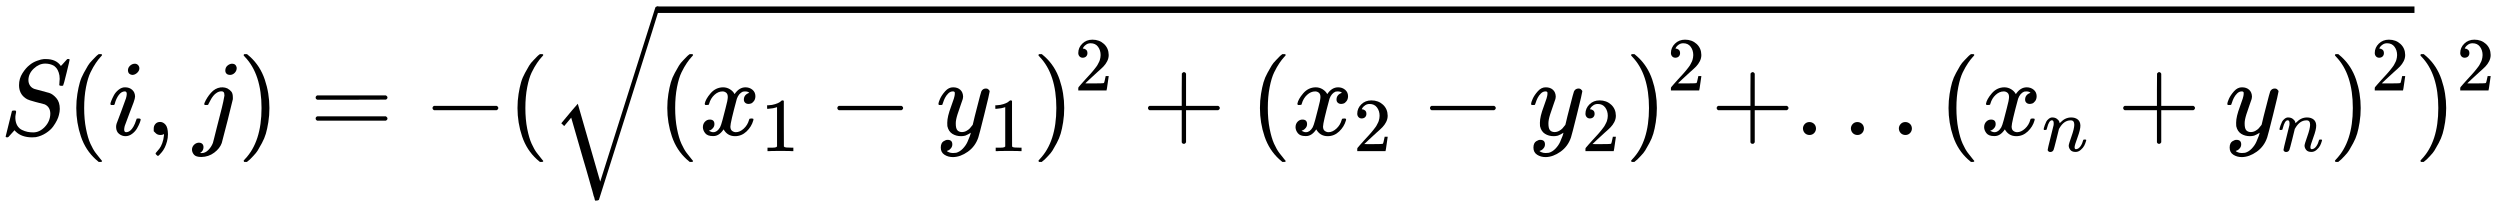
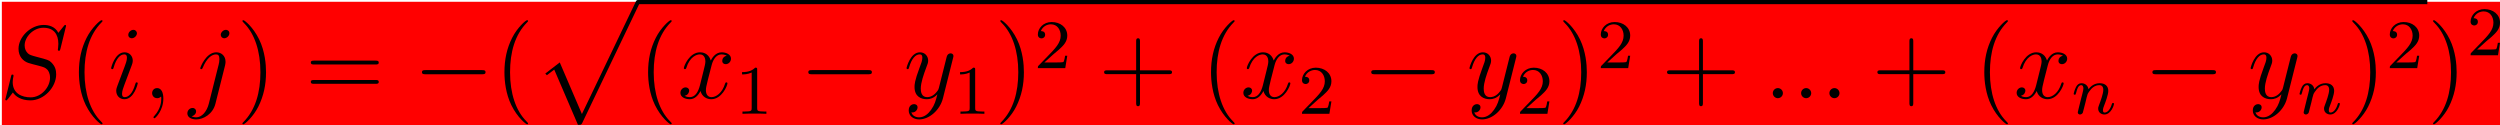
- <svg xmlns="http://www.w3.org/2000/svg" xmlns:xlink="http://www.w3.org/1999/xlink" width="419.568px" height="33.664px" viewBox="0 -1251.7 23181 1860" style="">
+ <svg xmlns="http://www.w3.org/2000/svg" xmlns:xlink="http://www.w3.org/1999/xlink" version="1.1" width="324.644pt" height="16.211pt" viewBox="-.239 -.231 324.644 16.211">
+   <rect width="100%" height="100%" fill="red" />
  <defs>
-     <path id="MJX-29-TEX-I-53" d="M308 24Q367 24 416 76T466 197Q466 260 414 284Q308 311 278 321T236 341Q176 383 176 462Q176 523 208 573T273 648Q302 673 343 688T407 704H418H425Q521 704 564 640Q565 640 577 653T603 682T623 704Q624 704 627 704T632 705Q645 705 645 698T617 577T585 459T569 456Q549 456 549 465Q549 471 550 475Q550 478 551 494T553 520Q553 554 544 579T526 616T501 641Q465 662 419 662Q362 662 313 616T263 510Q263 480 278 458T319 427Q323 425 389 408T456 390Q490 379 522 342T554 242Q554 216 546 186Q541 164 528 137T492 78T426 18T332 -20Q320 -22 298 -22Q199 -22 144 33L134 44L106 13Q83 -14 78 -18T65 -22Q52 -22 52 -14Q52 -11 110 221Q112 227 130 227H143Q149 221 149 216Q149 214 148 207T144 186T142 153Q144 114 160 87T203 47T255 29T308 24Z" />
-     <path id="MJX-29-TEX-N-28" d="M94 250Q94 319 104 381T127 488T164 576T202 643T244 695T277 729T302 750H315H319Q333 750 333 741Q333 738 316 720T275 667T226 581T184 443T167 250T184 58T225 -81T274 -167T316 -220T333 -241Q333 -250 318 -250H315H302L274 -226Q180 -141 137 -14T94 250Z" />
-     <path id="MJX-29-TEX-I-69" d="M184 600Q184 624 203 642T247 661Q265 661 277 649T290 619Q290 596 270 577T226 557Q211 557 198 567T184 600ZM21 287Q21 295 30 318T54 369T98 420T158 442Q197 442 223 419T250 357Q250 340 236 301T196 196T154 83Q149 61 149 51Q149 26 166 26Q175 26 185 29T208 43T235 78T260 137Q263 149 265 151T282 153Q302 153 302 143Q302 135 293 112T268 61T223 11T161 -11Q129 -11 102 10T74 74Q74 91 79 106T122 220Q160 321 166 341T173 380Q173 404 156 404H154Q124 404 99 371T61 287Q60 286 59 284T58 281T56 279T53 278T49 278T41 278H27Q21 284 21 287Z" />
-     <path id="MJX-29-TEX-N-2C" d="M78 35T78 60T94 103T137 121Q165 121 187 96T210 8Q210 -27 201 -60T180 -117T154 -158T130 -185T117 -194Q113 -194 104 -185T95 -172Q95 -168 106 -156T131 -126T157 -76T173 -3V9L172 8Q170 7 167 6T161 3T152 1T140 0Q113 0 96 17Z" />
-     <path id="MJX-29-TEX-I-6A" d="M297 596Q297 627 318 644T361 661Q378 661 389 651T403 623Q403 595 384 576T340 557Q322 557 310 567T297 596ZM288 376Q288 405 262 405Q240 405 220 393T185 362T161 325T144 293L137 279Q135 278 121 278H107Q101 284 101 286T105 299Q126 348 164 391T252 441Q253 441 260 441T272 442Q296 441 316 432Q341 418 354 401T367 348V332L318 133Q267 -67 264 -75Q246 -125 194 -164T75 -204Q25 -204 7 -183T-12 -137Q-12 -110 7 -91T53 -71Q70 -71 82 -81T95 -112Q95 -148 63 -167Q69 -168 77 -168Q111 -168 139 -140T182 -74L193 -32Q204 11 219 72T251 197T278 308T289 365Q289 372 288 376Z" />
-     <path id="MJX-29-TEX-N-29" d="M60 749L64 750Q69 750 74 750H86L114 726Q208 641 251 514T294 250Q294 182 284 119T261 12T224 -76T186 -143T145 -194T113 -227T90 -246Q87 -249 86 -250H74Q66 -250 63 -250T58 -247T55 -238Q56 -237 66 -225Q221 -64 221 250T66 725Q56 737 55 738Q55 746 60 749Z" />
-     <path id="MJX-29-TEX-N-3D" d="M56 347Q56 360 70 367H707Q722 359 722 347Q722 336 708 328L390 327H72Q56 332 56 347ZM56 153Q56 168 72 173H708Q722 163 722 153Q722 140 707 133H70Q56 140 56 153Z" />
-     <path id="MJX-29-TEX-N-2212" d="M84 237T84 250T98 270H679Q694 262 694 250T679 230H98Q84 237 84 250Z" />
-     <path id="MJX-29-TEX-LO-221A" d="M1001 1150Q1017 1150 1020 1132Q1020 1127 741 244L460 -643Q453 -650 436 -650H424Q423 -647 423 -645T421 -640T419 -631T415 -617T408 -594T399 -560T385 -512T367 -448T343 -364T312 -259L203 119L138 41L111 67L212 188L264 248L472 -474L983 1140Q988 1150 1001 1150Z" />
-     <path id="MJX-29-TEX-I-78" d="M52 289Q59 331 106 386T222 442Q257 442 286 424T329 379Q371 442 430 442Q467 442 494 420T522 361Q522 332 508 314T481 292T458 288Q439 288 427 299T415 328Q415 374 465 391Q454 404 425 404Q412 404 406 402Q368 386 350 336Q290 115 290 78Q290 50 306 38T341 26Q378 26 414 59T463 140Q466 150 469 151T485 153H489Q504 153 504 145Q504 144 502 134Q486 77 440 33T333 -11Q263 -11 227 52Q186 -10 133 -10H127Q78 -10 57 16T35 71Q35 103 54 123T99 143Q142 143 142 101Q142 81 130 66T107 46T94 41L91 40Q91 39 97 36T113 29T132 26Q168 26 194 71Q203 87 217 139T245 247T261 313Q266 340 266 352Q266 380 251 392T217 404Q177 404 142 372T93 290Q91 281 88 280T72 278H58Q52 284 52 289Z" />
-     <path id="MJX-29-TEX-N-31" d="M213 578L200 573Q186 568 160 563T102 556H83V602H102Q149 604 189 617T245 641T273 663Q275 666 285 666Q294 666 302 660V361L303 61Q310 54 315 52T339 48T401 46H427V0H416Q395 3 257 3Q121 3 100 0H88V46H114Q136 46 152 46T177 47T193 50T201 52T207 57T213 61V578Z" />
-     <path id="MJX-29-TEX-I-79" d="M21 287Q21 301 36 335T84 406T158 442Q199 442 224 419T250 355Q248 336 247 334Q247 331 231 288T198 191T182 105Q182 62 196 45T238 27Q261 27 281 38T312 61T339 94Q339 95 344 114T358 173T377 247Q415 397 419 404Q432 431 462 431Q475 431 483 424T494 412T496 403Q496 390 447 193T391 -23Q363 -106 294 -155T156 -205Q111 -205 77 -183T43 -117Q43 -95 50 -80T69 -58T89 -48T106 -45Q150 -45 150 -87Q150 -107 138 -122T115 -142T102 -147L99 -148Q101 -153 118 -160T152 -167H160Q177 -167 186 -165Q219 -156 247 -127T290 -65T313 -9T321 21L315 17Q309 13 296 6T270 -6Q250 -11 231 -11Q185 -11 150 11T104 82Q103 89 103 113Q103 170 138 262T173 379Q173 380 173 381Q173 390 173 393T169 400T158 404H154Q131 404 112 385T82 344T65 302T57 280Q55 278 41 278H27Q21 284 21 287Z" />
-     <path id="MJX-29-TEX-N-32" d="M109 429Q82 429 66 447T50 491Q50 562 103 614T235 666Q326 666 387 610T449 465Q449 422 429 383T381 315T301 241Q265 210 201 149L142 93L218 92Q375 92 385 97Q392 99 409 186V189H449V186Q448 183 436 95T421 3V0H50V19V31Q50 38 56 46T86 81Q115 113 136 137Q145 147 170 174T204 211T233 244T261 278T284 308T305 340T320 369T333 401T340 431T343 464Q343 527 309 573T212 619Q179 619 154 602T119 569T109 550Q109 549 114 549Q132 549 151 535T170 489Q170 464 154 447T109 429Z" />
-     <path id="MJX-29-TEX-N-2B" d="M56 237T56 250T70 270H369V420L370 570Q380 583 389 583Q402 583 409 568V270H707Q722 262 722 250T707 230H409V-68Q401 -82 391 -82H389H387Q375 -82 369 -68V230H70Q56 237 56 250Z" />
-     <path id="MJX-29-TEX-N-2E" d="M78 60Q78 84 95 102T138 120Q162 120 180 104T199 61Q199 36 182 18T139 0T96 17T78 60Z" />
-     <path id="MJX-29-TEX-I-6E" d="M21 287Q22 293 24 303T36 341T56 388T89 425T135 442Q171 442 195 424T225 390T231 369Q231 367 232 367L243 378Q304 442 382 442Q436 442 469 415T503 336T465 179T427 52Q427 26 444 26Q450 26 453 27Q482 32 505 65T540 145Q542 153 560 153Q580 153 580 145Q580 144 576 130Q568 101 554 73T508 17T439 -10Q392 -10 371 17T350 73Q350 92 386 193T423 345Q423 404 379 404H374Q288 404 229 303L222 291L189 157Q156 26 151 16Q138 -11 108 -11Q95 -11 87 -5T76 7T74 17Q74 30 112 180T152 343Q153 348 153 366Q153 405 129 405Q91 405 66 305Q60 285 60 284Q58 278 41 278H27Q21 284 21 287Z" />
+     <path id="g2-110" d="M1.594-1.307C1.618-1.427 1.698-1.73 1.722-1.849C1.833-2.279 1.833-2.287 2.016-2.55C2.279-2.941 2.654-3.292 3.188-3.292C3.475-3.292 3.642-3.124 3.642-2.75C3.642-2.311 3.308-1.403 3.156-1.012C3.053-.749 3.053-.701 3.053-.598C3.053-.143 3.427 .08 3.77 .08C4.551 .08 4.878-1.036 4.878-1.14C4.878-1.219 4.814-1.243 4.758-1.243C4.663-1.243 4.647-1.188 4.623-1.108C4.431-.454 4.097-.143 3.794-.143C3.666-.143 3.602-.223 3.602-.406S3.666-.765 3.746-.964C3.866-1.267 4.216-2.184 4.216-2.63C4.216-3.228 3.802-3.515 3.228-3.515C2.582-3.515 2.168-3.124 1.937-2.821C1.881-3.26 1.53-3.515 1.124-3.515C.837-3.515 .638-3.332 .51-3.084C.319-2.71 .239-2.311 .239-2.295C.239-2.224 .295-2.192 .359-2.192C.462-2.192 .47-2.224 .526-2.431C.622-2.821 .765-3.292 1.1-3.292C1.307-3.292 1.355-3.092 1.355-2.917C1.355-2.774 1.315-2.622 1.251-2.359C1.235-2.295 1.116-1.825 1.084-1.714L.789-.518C.757-.399 .709-.199 .709-.167C.709 .016 .861 .08 .964 .08C1.108 .08 1.227-.016 1.283-.112C1.307-.159 1.371-.43 1.411-.598L1.594-1.307Z" />
+     <path id="g4-49" d="M2.503-5.077C2.503-5.292 2.487-5.3 2.271-5.3C1.945-4.981 1.522-4.79 .765-4.79V-4.527C.98-4.527 1.411-4.527 1.873-4.742V-.654C1.873-.359 1.849-.263 1.092-.263H.813V0C1.14-.024 1.825-.024 2.184-.024S3.236-.024 3.563 0V-.263H3.284C2.527-.263 2.503-.359 2.503-.654V-5.077Z" />
+     <path id="g4-50" d="M2.248-1.626C2.375-1.745 2.71-2.008 2.837-2.12C3.332-2.574 3.802-3.013 3.802-3.738C3.802-4.686 3.005-5.3 2.008-5.3C1.052-5.3 .422-4.575 .422-3.866C.422-3.475 .733-3.419 .845-3.419C1.012-3.419 1.259-3.539 1.259-3.842C1.259-4.256 .861-4.256 .765-4.256C.996-4.838 1.53-5.037 1.921-5.037C2.662-5.037 3.045-4.407 3.045-3.738C3.045-2.909 2.463-2.303 1.522-1.339L.518-.303C.422-.215 .422-.199 .422 0H3.571L3.802-1.427H3.555C3.531-1.267 3.467-.869 3.371-.717C3.324-.654 2.718-.654 2.59-.654H1.172L2.248-1.626Z" />
+     <path id="g0-112" d="M5.069 13.868C5.44 13.868 5.452 13.856 5.571 13.629L12.111-.024C12.194-.179 12.194-.203 12.194-.239C12.194-.371 12.099-.478 11.955-.478C11.8-.478 11.752-.371 11.692-.239L5.523 12.625L2.977 6.695L1.315 7.974L1.494 8.165L2.343 7.52L5.069 13.868Z" />
+     <path id="g1-0" d="M7.878-2.75C8.082-2.75 8.297-2.75 8.297-2.989S8.082-3.228 7.878-3.228H1.411C1.207-3.228 .992-3.228 .992-2.989S1.207-2.75 1.411-2.75H7.878Z" />
+     <path id="g5-40" d="M3.885 2.905C3.885 2.869 3.885 2.845 3.682 2.642C2.487 1.435 1.817-.538 1.817-2.977C1.817-5.296 2.379-7.293 3.766-8.703C3.885-8.811 3.885-8.835 3.885-8.871C3.885-8.942 3.826-8.966 3.778-8.966C3.622-8.966 2.642-8.106 2.056-6.934C1.447-5.727 1.172-4.447 1.172-2.977C1.172-1.913 1.339-.49 1.961 .789C2.666 2.224 3.646 3.001 3.778 3.001C3.826 3.001 3.885 2.977 3.885 2.905Z" />
+     <path id="g5-41" d="M3.371-2.977C3.371-3.885 3.252-5.368 2.582-6.755C1.877-8.189 .897-8.966 .765-8.966C.717-8.966 .658-8.942 .658-8.871C.658-8.835 .658-8.811 .861-8.608C2.056-7.4 2.726-5.428 2.726-2.989C2.726-.669 2.164 1.327 .777 2.738C.658 2.845 .658 2.869 .658 2.905C.658 2.977 .717 3.001 .765 3.001C.921 3.001 1.901 2.14 2.487 .968C3.096-.251 3.371-1.542 3.371-2.977Z" />
+     <path id="g5-43" d="M4.77-2.762H8.07C8.237-2.762 8.452-2.762 8.452-2.977C8.452-3.204 8.249-3.204 8.07-3.204H4.77V-6.504C4.77-6.671 4.77-6.886 4.555-6.886C4.328-6.886 4.328-6.683 4.328-6.504V-3.204H1.028C.861-3.204 .646-3.204 .646-2.989C.646-2.762 .849-2.762 1.028-2.762H4.328V.538C4.328 .705 4.328 .921 4.543 .921C4.77 .921 4.77 .717 4.77 .538V-2.762Z" />
+     <path id="g5-61" d="M8.07-3.873C8.237-3.873 8.452-3.873 8.452-4.089C8.452-4.316 8.249-4.316 8.07-4.316H1.028C.861-4.316 .646-4.316 .646-4.101C.646-3.873 .849-3.873 1.028-3.873H8.07ZM8.07-1.65C8.237-1.65 8.452-1.65 8.452-1.865C8.452-2.092 8.249-2.092 8.07-2.092H1.028C.861-2.092 .646-2.092 .646-1.877C.646-1.65 .849-1.65 1.028-1.65H8.07Z" />
+     <path id="g3-58" d="M2.2-.574C2.2-.921 1.913-1.16 1.626-1.16C1.279-1.16 1.04-.873 1.04-.586C1.04-.239 1.327 0 1.614 0C1.961 0 2.2-.287 2.2-.574Z" />
+     <path id="g3-59" d="M2.331 .048C2.331-.646 2.104-1.16 1.614-1.16C1.231-1.16 1.04-.849 1.04-.586S1.219 0 1.626 0C1.781 0 1.913-.048 2.02-.155C2.044-.179 2.056-.179 2.068-.179C2.092-.179 2.092-.012 2.092 .048C2.092 .442 2.02 1.219 1.327 1.997C1.196 2.14 1.196 2.164 1.196 2.188C1.196 2.248 1.255 2.307 1.315 2.307C1.411 2.307 2.331 1.423 2.331 .048Z" />
+     <path id="g3-83" d="M7.592-8.309C7.592-8.416 7.508-8.416 7.484-8.416C7.436-8.416 7.424-8.404 7.281-8.225C7.209-8.141 6.719-7.52 6.707-7.508C6.312-8.285 5.523-8.416 5.021-8.416C3.503-8.416 2.128-7.03 2.128-5.679C2.128-4.782 2.666-4.256 3.252-4.053C3.383-4.005 4.089-3.814 4.447-3.73C5.057-3.563 5.212-3.515 5.464-3.252C5.511-3.192 5.75-2.917 5.75-2.355C5.75-1.243 4.722-.096 3.527-.096C2.546-.096 1.459-.514 1.459-1.853C1.459-2.08 1.506-2.367 1.542-2.487C1.542-2.523 1.554-2.582 1.554-2.606C1.554-2.654 1.53-2.714 1.435-2.714C1.327-2.714 1.315-2.69 1.267-2.487L.658-.036C.658-.024 .61 .132 .61 .143C.61 .251 .705 .251 .729 .251C.777 .251 .789 .239 .933 .06L1.482-.658C1.769-.227 2.391 .251 3.503 .251C5.045 .251 6.456-1.243 6.456-2.738C6.456-3.24 6.336-3.682 5.882-4.125C5.631-4.376 5.416-4.435 4.316-4.722C3.515-4.937 3.407-4.973 3.192-5.165C2.989-5.368 2.833-5.655 2.833-6.061C2.833-7.066 3.85-8.094 4.985-8.094C6.157-8.094 6.707-7.376 6.707-6.241C6.707-5.93 6.647-5.607 6.647-5.559C6.647-5.452 6.743-5.452 6.779-5.452C6.886-5.452 6.898-5.487 6.946-5.679L7.592-8.309Z" />
+     <path id="g3-105" d="M3.383-1.71C3.383-1.769 3.335-1.817 3.264-1.817C3.156-1.817 3.144-1.781 3.084-1.578C2.774-.49 2.283-.12 1.889-.12C1.745-.12 1.578-.155 1.578-.514C1.578-.837 1.722-1.196 1.853-1.554L2.69-3.778C2.726-3.873 2.809-4.089 2.809-4.316C2.809-4.818 2.451-5.272 1.865-5.272C.765-5.272 .323-3.539 .323-3.443C.323-3.395 .371-3.335 .454-3.335C.562-3.335 .574-3.383 .622-3.551C.909-4.555 1.363-5.033 1.829-5.033C1.937-5.033 2.14-5.021 2.14-4.639C2.14-4.328 1.985-3.933 1.889-3.67L1.052-1.447C.98-1.255 .909-1.064 .909-.849C.909-.311 1.279 .12 1.853 .12C2.953 .12 3.383-1.626 3.383-1.71ZM3.288-7.46C3.288-7.639 3.144-7.855 2.881-7.855C2.606-7.855 2.295-7.592 2.295-7.281C2.295-6.982 2.546-6.886 2.69-6.886C3.013-6.886 3.288-7.197 3.288-7.46Z" />
+     <path id="g3-106" d="M4.184-3.79C4.232-3.981 4.232-4.148 4.232-4.196C4.232-4.89 3.718-5.272 3.18-5.272C1.973-5.272 1.327-3.527 1.327-3.443C1.327-3.383 1.375-3.335 1.447-3.335C1.542-3.335 1.554-3.383 1.614-3.503C2.092-4.663 2.69-5.033 3.144-5.033C3.395-5.033 3.527-4.902 3.527-4.483C3.527-4.196 3.491-4.077 3.443-3.862L2.307 .646C2.08 1.53 1.518 2.2 .861 2.2C.813 2.2 .562 2.2 .335 2.08C.622 2.02 .849 1.793 .849 1.506C.849 1.315 .705 1.124 .442 1.124C.132 1.124-.155 1.387-.155 1.745C-.155 2.236 .371 2.439 .861 2.439C1.686 2.439 2.774 1.829 3.072 .634L4.184-3.79ZM4.674-7.46C4.674-7.759 4.423-7.855 4.28-7.855C3.957-7.855 3.682-7.544 3.682-7.281C3.682-7.101 3.826-6.886 4.089-6.886C4.364-6.886 4.674-7.149 4.674-7.46Z" />
+     <path id="g3-120" d="M5.667-4.878C5.284-4.806 5.141-4.519 5.141-4.292C5.141-4.005 5.368-3.909 5.535-3.909C5.894-3.909 6.145-4.22 6.145-4.543C6.145-5.045 5.571-5.272 5.069-5.272C4.34-5.272 3.933-4.555 3.826-4.328C3.551-5.224 2.809-5.272 2.594-5.272C1.375-5.272 .729-3.706 .729-3.443C.729-3.395 .777-3.335 .861-3.335C.956-3.335 .98-3.407 1.004-3.455C1.411-4.782 2.212-5.033 2.558-5.033C3.096-5.033 3.204-4.531 3.204-4.244C3.204-3.981 3.132-3.706 2.989-3.132L2.582-1.494C2.403-.777 2.056-.12 1.423-.12C1.363-.12 1.064-.12 .813-.275C1.243-.359 1.339-.717 1.339-.861C1.339-1.1 1.16-1.243 .933-1.243C.646-1.243 .335-.992 .335-.61C.335-.108 .897 .12 1.411 .12C1.985 .12 2.391-.335 2.642-.825C2.833-.12 3.431 .12 3.873 .12C5.093 .12 5.738-1.447 5.738-1.71C5.738-1.769 5.691-1.817 5.619-1.817C5.511-1.817 5.499-1.757 5.464-1.662C5.141-.61 4.447-.12 3.909-.12C3.491-.12 3.264-.43 3.264-.921C3.264-1.184 3.312-1.375 3.503-2.164L3.921-3.79C4.101-4.507 4.507-5.033 5.057-5.033C5.081-5.033 5.416-5.033 5.667-4.878Z" />
+     <path id="g3-121" d="M3.144 1.339C2.821 1.793 2.355 2.2 1.769 2.2C1.626 2.2 1.052 2.176 .873 1.626C.909 1.638 .968 1.638 .992 1.638C1.351 1.638 1.59 1.327 1.59 1.052S1.363 .681 1.184 .681C.992 .681 .574 .825 .574 1.411C.574 2.02 1.088 2.439 1.769 2.439C2.965 2.439 4.172 1.339 4.507 .012L5.679-4.651C5.691-4.71 5.715-4.782 5.715-4.854C5.715-5.033 5.571-5.153 5.392-5.153C5.284-5.153 5.033-5.105 4.937-4.746L4.053-1.231C3.993-1.016 3.993-.992 3.897-.861C3.658-.526 3.264-.12 2.69-.12C2.02-.12 1.961-.777 1.961-1.1C1.961-1.781 2.283-2.702 2.606-3.563C2.738-3.909 2.809-4.077 2.809-4.316C2.809-4.818 2.451-5.272 1.865-5.272C.765-5.272 .323-3.539 .323-3.443C.323-3.395 .371-3.335 .454-3.335C.562-3.335 .574-3.383 .622-3.551C.909-4.555 1.363-5.033 1.829-5.033C1.937-5.033 2.14-5.033 2.14-4.639C2.14-4.328 2.008-3.981 1.829-3.527C1.243-1.961 1.243-1.566 1.243-1.279C1.243-.143 2.056 .12 2.654 .12C3.001 .12 3.431 .012 3.85-.43L3.862-.418C3.682 .287 3.563 .753 3.144 1.339Z" />
  </defs>
-   <g stroke="currentColor" fill="currentColor" stroke-width="0" transform="matrix(1 0 0 -1 0 0)">
-     <g data-mml-node="math">
-       <g data-mml-node="mi">
-         <use xlink:href="#MJX-29-TEX-I-53" />
-       </g>
-       <g data-mml-node="mo" transform="translate(613, 0)">
-         <use xlink:href="#MJX-29-TEX-N-28" />
-       </g>
-       <g data-mml-node="mi" transform="translate(1002, 0)">
-         <use xlink:href="#MJX-29-TEX-I-69" />
-       </g>
-       <g data-mml-node="mo" transform="translate(1347, 0)">
-         <use xlink:href="#MJX-29-TEX-N-2C" />
-       </g>
-       <g data-mml-node="mi" transform="translate(1791.7, 0)">
-         <use xlink:href="#MJX-29-TEX-I-6A" />
-       </g>
-       <g data-mml-node="mo" transform="translate(2203.7, 0)">
-         <use xlink:href="#MJX-29-TEX-N-29" />
-       </g>
-       <g data-mml-node="mo" transform="translate(2870.4, 0)">
-         <use xlink:href="#MJX-29-TEX-N-3D" />
-       </g>
-       <g data-mml-node="mo" transform="translate(3926.2, 0)">
-         <use xlink:href="#MJX-29-TEX-N-2212" />
-       </g>
-       <g data-mml-node="mo" transform="translate(4704.2, 0)">
-         <use xlink:href="#MJX-29-TEX-N-28" />
-       </g>
-       <g data-mml-node="msqrt" transform="translate(5093.2, 0)">
-         <g transform="translate(1000, 0)">
-           <g data-mml-node="mo">
-             <use xlink:href="#MJX-29-TEX-N-28" />
-           </g>
-           <g data-mml-node="msub" transform="translate(389, 0)">
-             <g data-mml-node="mi">
-               <use xlink:href="#MJX-29-TEX-I-78" />
-             </g>
-             <g data-mml-node="mn" transform="translate(572, -150) scale(0.707)">
-               <use xlink:href="#MJX-29-TEX-N-31" />
-             </g>
-           </g>
-           <g data-mml-node="mo" transform="translate(1586.8, 0)">
-             <use xlink:href="#MJX-29-TEX-N-2212" />
-           </g>
-           <g data-mml-node="msub" transform="translate(2587, 0)">
-             <g data-mml-node="mi">
-               <use xlink:href="#MJX-29-TEX-I-79" />
-             </g>
-             <g data-mml-node="mn" transform="translate(490, -150) scale(0.707)">
-               <use xlink:href="#MJX-29-TEX-N-31" />
-             </g>
-           </g>
-           <g data-mml-node="msup" transform="translate(3480.6, 0)">
-             <g data-mml-node="mo">
-               <use xlink:href="#MJX-29-TEX-N-29" />
-             </g>
-             <g data-mml-node="mn" transform="translate(389, 413) scale(0.707)">
-               <use xlink:href="#MJX-29-TEX-N-32" />
-             </g>
-           </g>
-           <g data-mml-node="mo" transform="translate(4495.3, 0)">
-             <use xlink:href="#MJX-29-TEX-N-2B" />
-           </g>
-           <g data-mml-node="mo" transform="translate(5495.5, 0)">
-             <use xlink:href="#MJX-29-TEX-N-28" />
-           </g>
-           <g data-mml-node="msub" transform="translate(5884.5, 0)">
-             <g data-mml-node="mi">
-               <use xlink:href="#MJX-29-TEX-I-78" />
-             </g>
-             <g data-mml-node="mn" transform="translate(572, -150) scale(0.707)">
-               <use xlink:href="#MJX-29-TEX-N-32" />
-             </g>
-           </g>
-           <g data-mml-node="mo" transform="translate(7082.3, 0)">
-             <use xlink:href="#MJX-29-TEX-N-2212" />
-           </g>
-           <g data-mml-node="msub" transform="translate(8082.5, 0)">
-             <g data-mml-node="mi">
-               <use xlink:href="#MJX-29-TEX-I-79" />
-             </g>
-             <g data-mml-node="mn" transform="translate(490, -150) scale(0.707)">
-               <use xlink:href="#MJX-29-TEX-N-32" />
-             </g>
-           </g>
-           <g data-mml-node="msup" transform="translate(8976.1, 0)">
-             <g data-mml-node="mo">
-               <use xlink:href="#MJX-29-TEX-N-29" />
-             </g>
-             <g data-mml-node="mn" transform="translate(389, 413) scale(0.707)">
-               <use xlink:href="#MJX-29-TEX-N-32" />
-             </g>
-           </g>
-           <g data-mml-node="mo" transform="translate(9768.7, 0)">
-             <use xlink:href="#MJX-29-TEX-N-2B" />
-           </g>
-           <g data-mml-node="mo" transform="translate(10546.7, 0)">
-             <use xlink:href="#MJX-29-TEX-N-2E" />
-           </g>
-           <g data-mml-node="mo" transform="translate(10991.3, 0)">
-             <use xlink:href="#MJX-29-TEX-N-2E" />
-           </g>
-           <g data-mml-node="mo" transform="translate(11436, 0)">
-             <use xlink:href="#MJX-29-TEX-N-2E" />
-           </g>
-           <g data-mml-node="mo" transform="translate(11880.7, 0)">
-             <use xlink:href="#MJX-29-TEX-N-28" />
-           </g>
-           <g data-mml-node="msub" transform="translate(12269.7, 0)">
-             <g data-mml-node="mi">
-               <use xlink:href="#MJX-29-TEX-I-78" />
-             </g>
-             <g data-mml-node="mi" transform="translate(572, -150) scale(0.707)">
-               <use xlink:href="#MJX-29-TEX-I-6E" />
-             </g>
-           </g>
-           <g data-mml-node="mo" transform="translate(13538.1, 0)">
-             <use xlink:href="#MJX-29-TEX-N-2B" />
-           </g>
-           <g data-mml-node="msub" transform="translate(14538.4, 0)">
-             <g data-mml-node="mi">
-               <use xlink:href="#MJX-29-TEX-I-79" />
-             </g>
-             <g data-mml-node="mi" transform="translate(490, -150) scale(0.707)">
-               <use xlink:href="#MJX-29-TEX-I-6E" />
-             </g>
-           </g>
-           <g data-mml-node="msup" transform="translate(15502.6, 0)">
-             <g data-mml-node="mo">
-               <use xlink:href="#MJX-29-TEX-N-29" />
-             </g>
-             <g data-mml-node="mn" transform="translate(389, 413) scale(0.707)">
-               <use xlink:href="#MJX-29-TEX-N-32" />
-             </g>
-           </g>
-         </g>
-         <g data-mml-node="mo" transform="translate(0, 41.7)">
-           <use xlink:href="#MJX-29-TEX-LO-221A" />
-         </g>
-         <rect width="16295.2" height="60" x="1000" y="1131.7" />
-       </g>
-       <g data-mml-node="msup" transform="translate(22388.4, 0)">
-         <g data-mml-node="mo">
-           <use xlink:href="#MJX-29-TEX-N-29" />
-         </g>
-         <g data-mml-node="mn" transform="translate(389, 413) scale(0.707)">
-           <use xlink:href="#MJX-29-TEX-N-32" />
-         </g>
-       </g>
-     </g>
+   <g id="page1" transform="matrix(1.13 0 0 1.13 -63.98604 -61.78173)">
+     <use x="56.413" y="65.753" xlink:href="#g3-83" />
+     <use x="64.309" y="65.753" xlink:href="#g5-40" />
+     <use x="68.861" y="65.753" xlink:href="#g3-105" />
+     <use x="72.854" y="65.753" xlink:href="#g3-59" />
+     <use x="78.099" y="65.753" xlink:href="#g3-106" />
+     <use x="83.614" y="65.753" xlink:href="#g5-41" />
+     <use x="91.487" y="65.753" xlink:href="#g5-61" />
+     <use x="103.913" y="65.753" xlink:href="#g1-0" />
+     <use x="113.211" y="65.753" xlink:href="#g5-40" />
+     <use x="117.763" y="54.948" xlink:href="#g0-112" />
+     <rect x="129.719" y="54.47" height=".478" width="205.637" />
+     <use x="129.719" y="65.753" xlink:href="#g5-40" />
+     <use x="134.271" y="65.753" xlink:href="#g3-120" />
+     <use x="140.923" y="67.547" xlink:href="#g4-49" />
+     <use x="148.312" y="65.753" xlink:href="#g1-0" />
+     <use x="160.267" y="65.753" xlink:href="#g3-121" />
+     <use x="165.975" y="67.547" xlink:href="#g4-49" />
+     <use x="170.707" y="65.753" xlink:href="#g5-41" />
+     <use x="175.26" y="62.3" xlink:href="#g4-50" />
+     <use x="182.649" y="65.753" xlink:href="#g5-43" />
+     <use x="194.41" y="65.753" xlink:href="#g5-40" />
+     <use x="198.962" y="65.753" xlink:href="#g3-120" />
+     <use x="205.614" y="67.547" xlink:href="#g4-50" />
+     <use x="213.003" y="65.753" xlink:href="#g1-0" />
+     <use x="224.958" y="65.753" xlink:href="#g3-121" />
+     <use x="230.666" y="67.547" xlink:href="#g4-50" />
+     <use x="235.398" y="65.753" xlink:href="#g5-41" />
+     <use x="239.951" y="62.3" xlink:href="#g4-50" />
+     <use x="247.34" y="65.753" xlink:href="#g5-43" />
+     <use x="259.101" y="65.753" xlink:href="#g3-58" />
+     <use x="262.353" y="65.753" xlink:href="#g3-58" />
+     <use x="265.604" y="65.753" xlink:href="#g3-58" />
+     <use x="271.513" y="65.753" xlink:href="#g5-43" />
+     <use x="283.274" y="65.753" xlink:href="#g5-40" />
+     <use x="287.826" y="65.753" xlink:href="#g3-120" />
+     <use x="294.478" y="67.547" xlink:href="#g2-110" />
+     <use x="302.771" y="65.753" xlink:href="#g1-0" />
+     <use x="314.727" y="65.753" xlink:href="#g3-121" />
+     <use x="320.434" y="67.547" xlink:href="#g2-110" />
+     <use x="326.071" y="65.753" xlink:href="#g5-41" />
+     <use x="330.623" y="62.3" xlink:href="#g4-50" />
+     <use x="335.355" y="65.753" xlink:href="#g5-41" />
+     <use x="339.908" y="60.817" xlink:href="#g4-50" />
  </g>
</svg>
